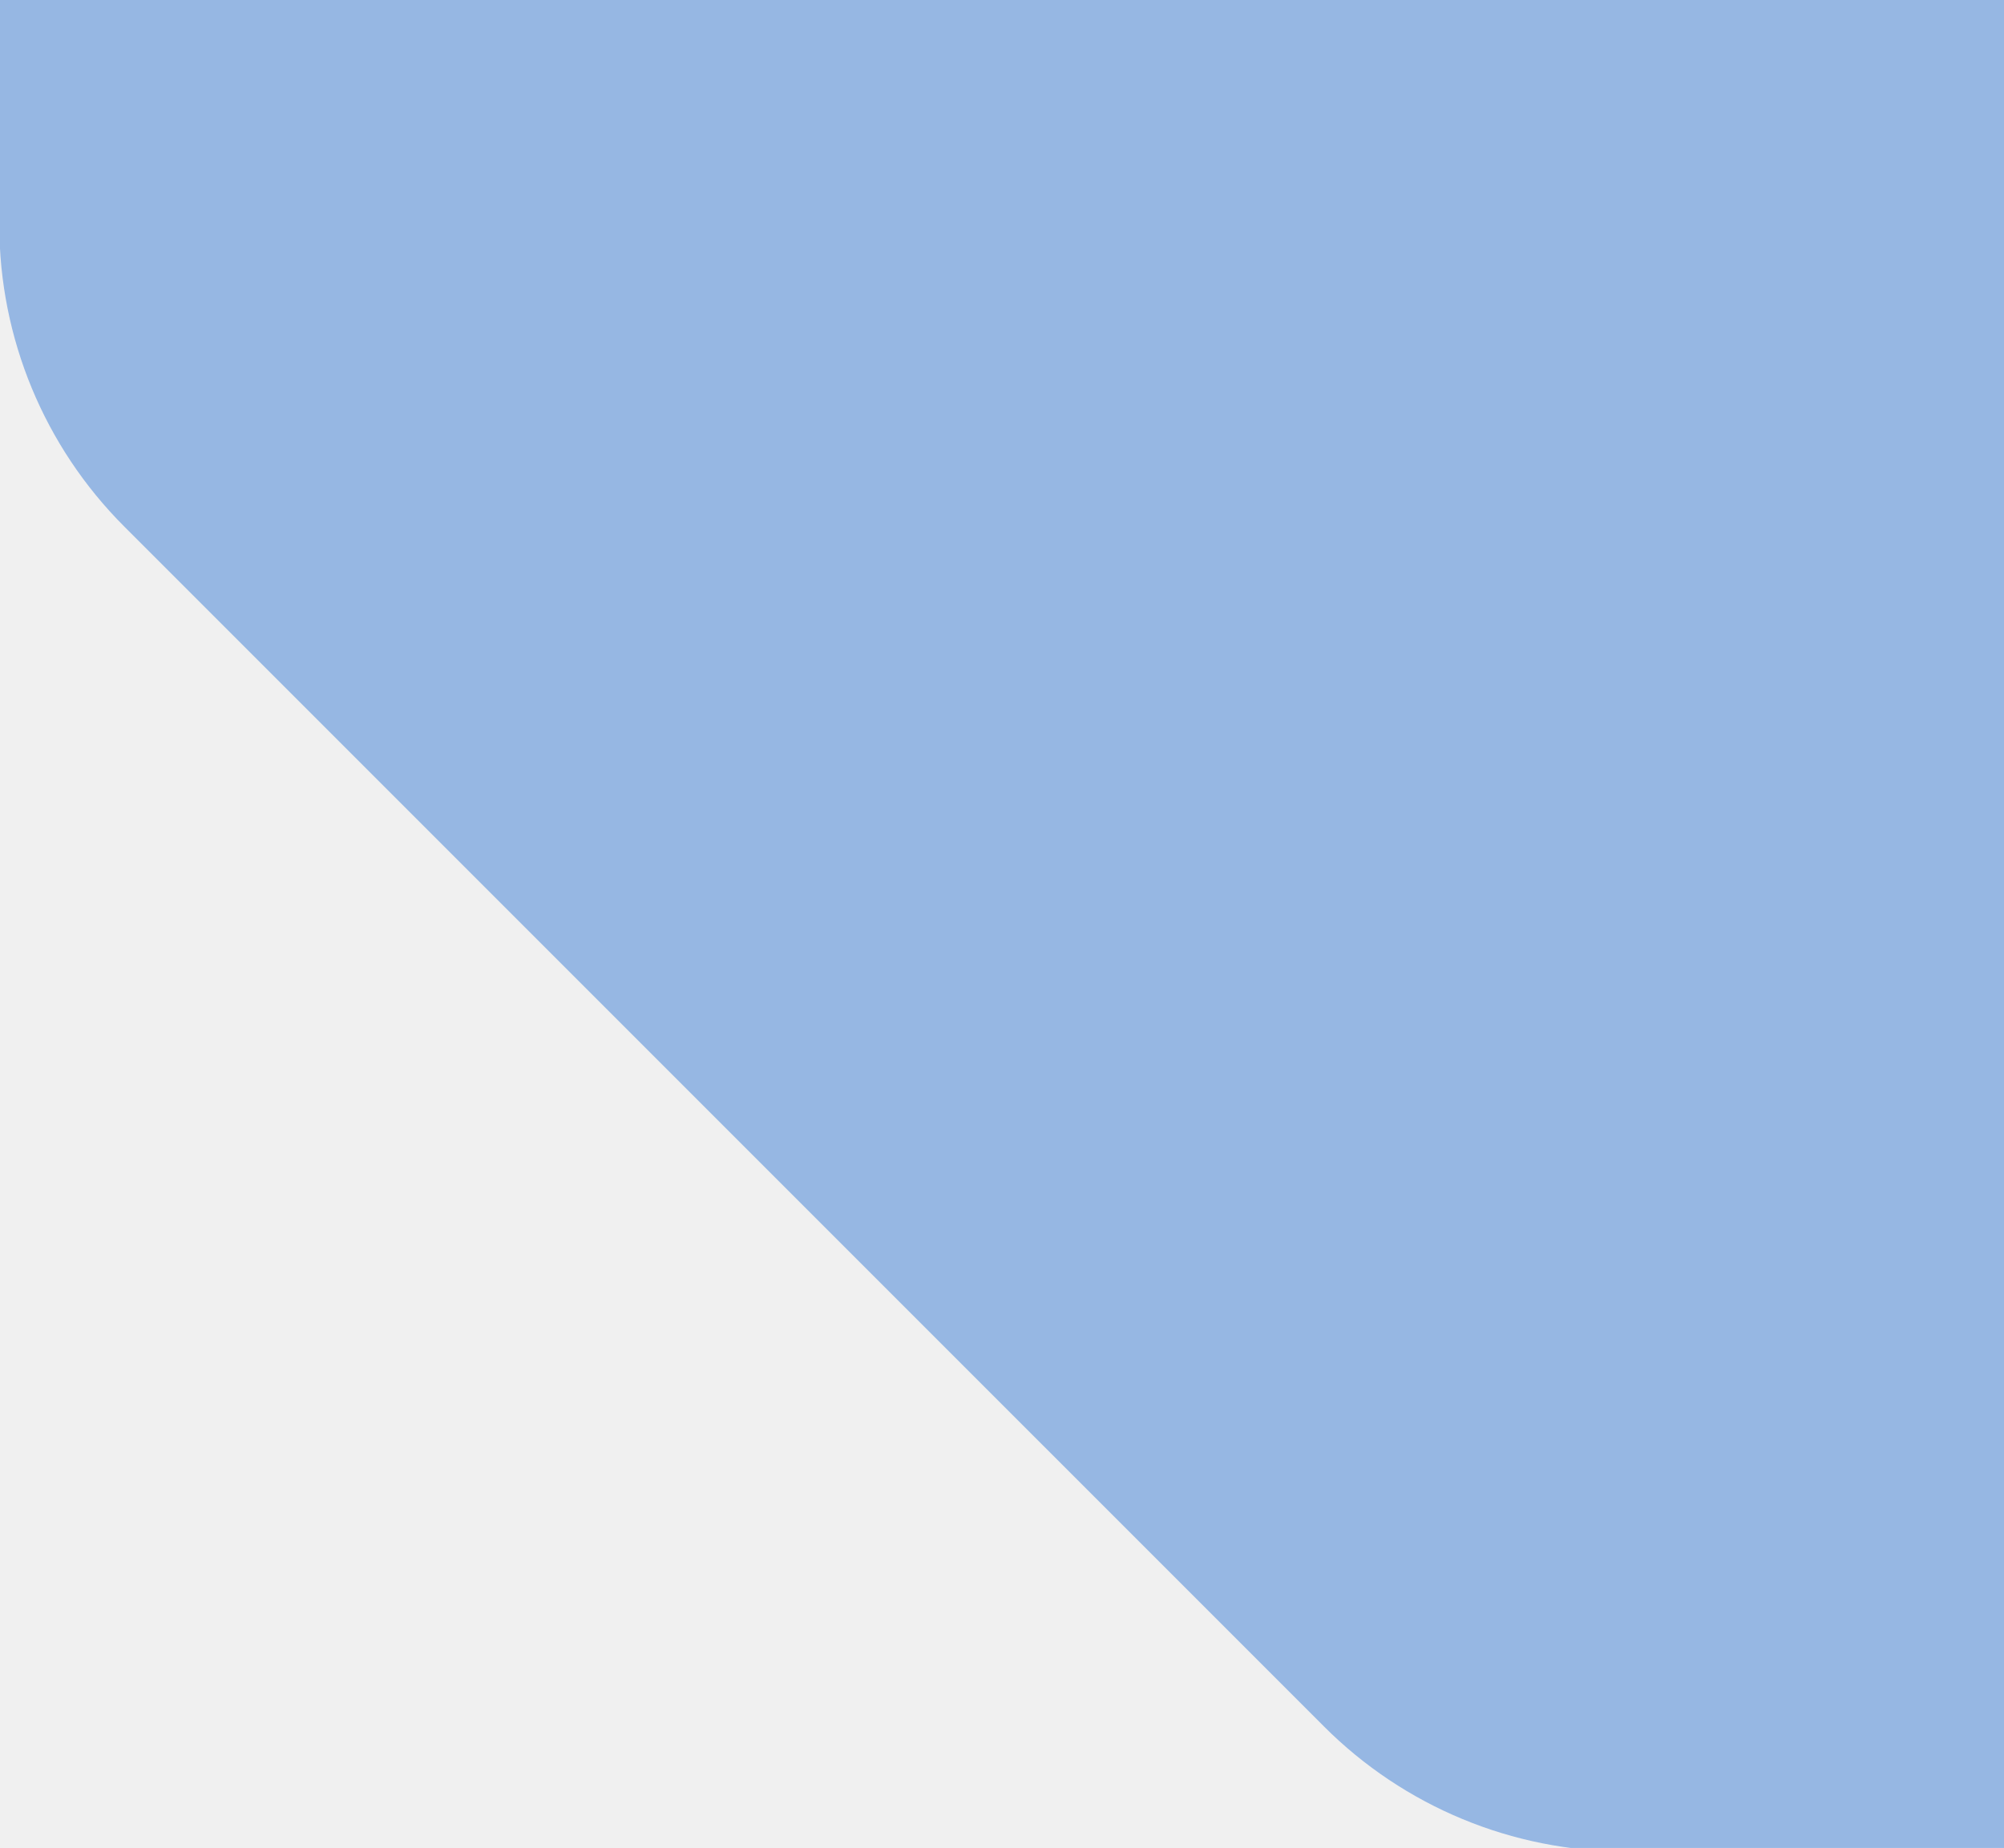
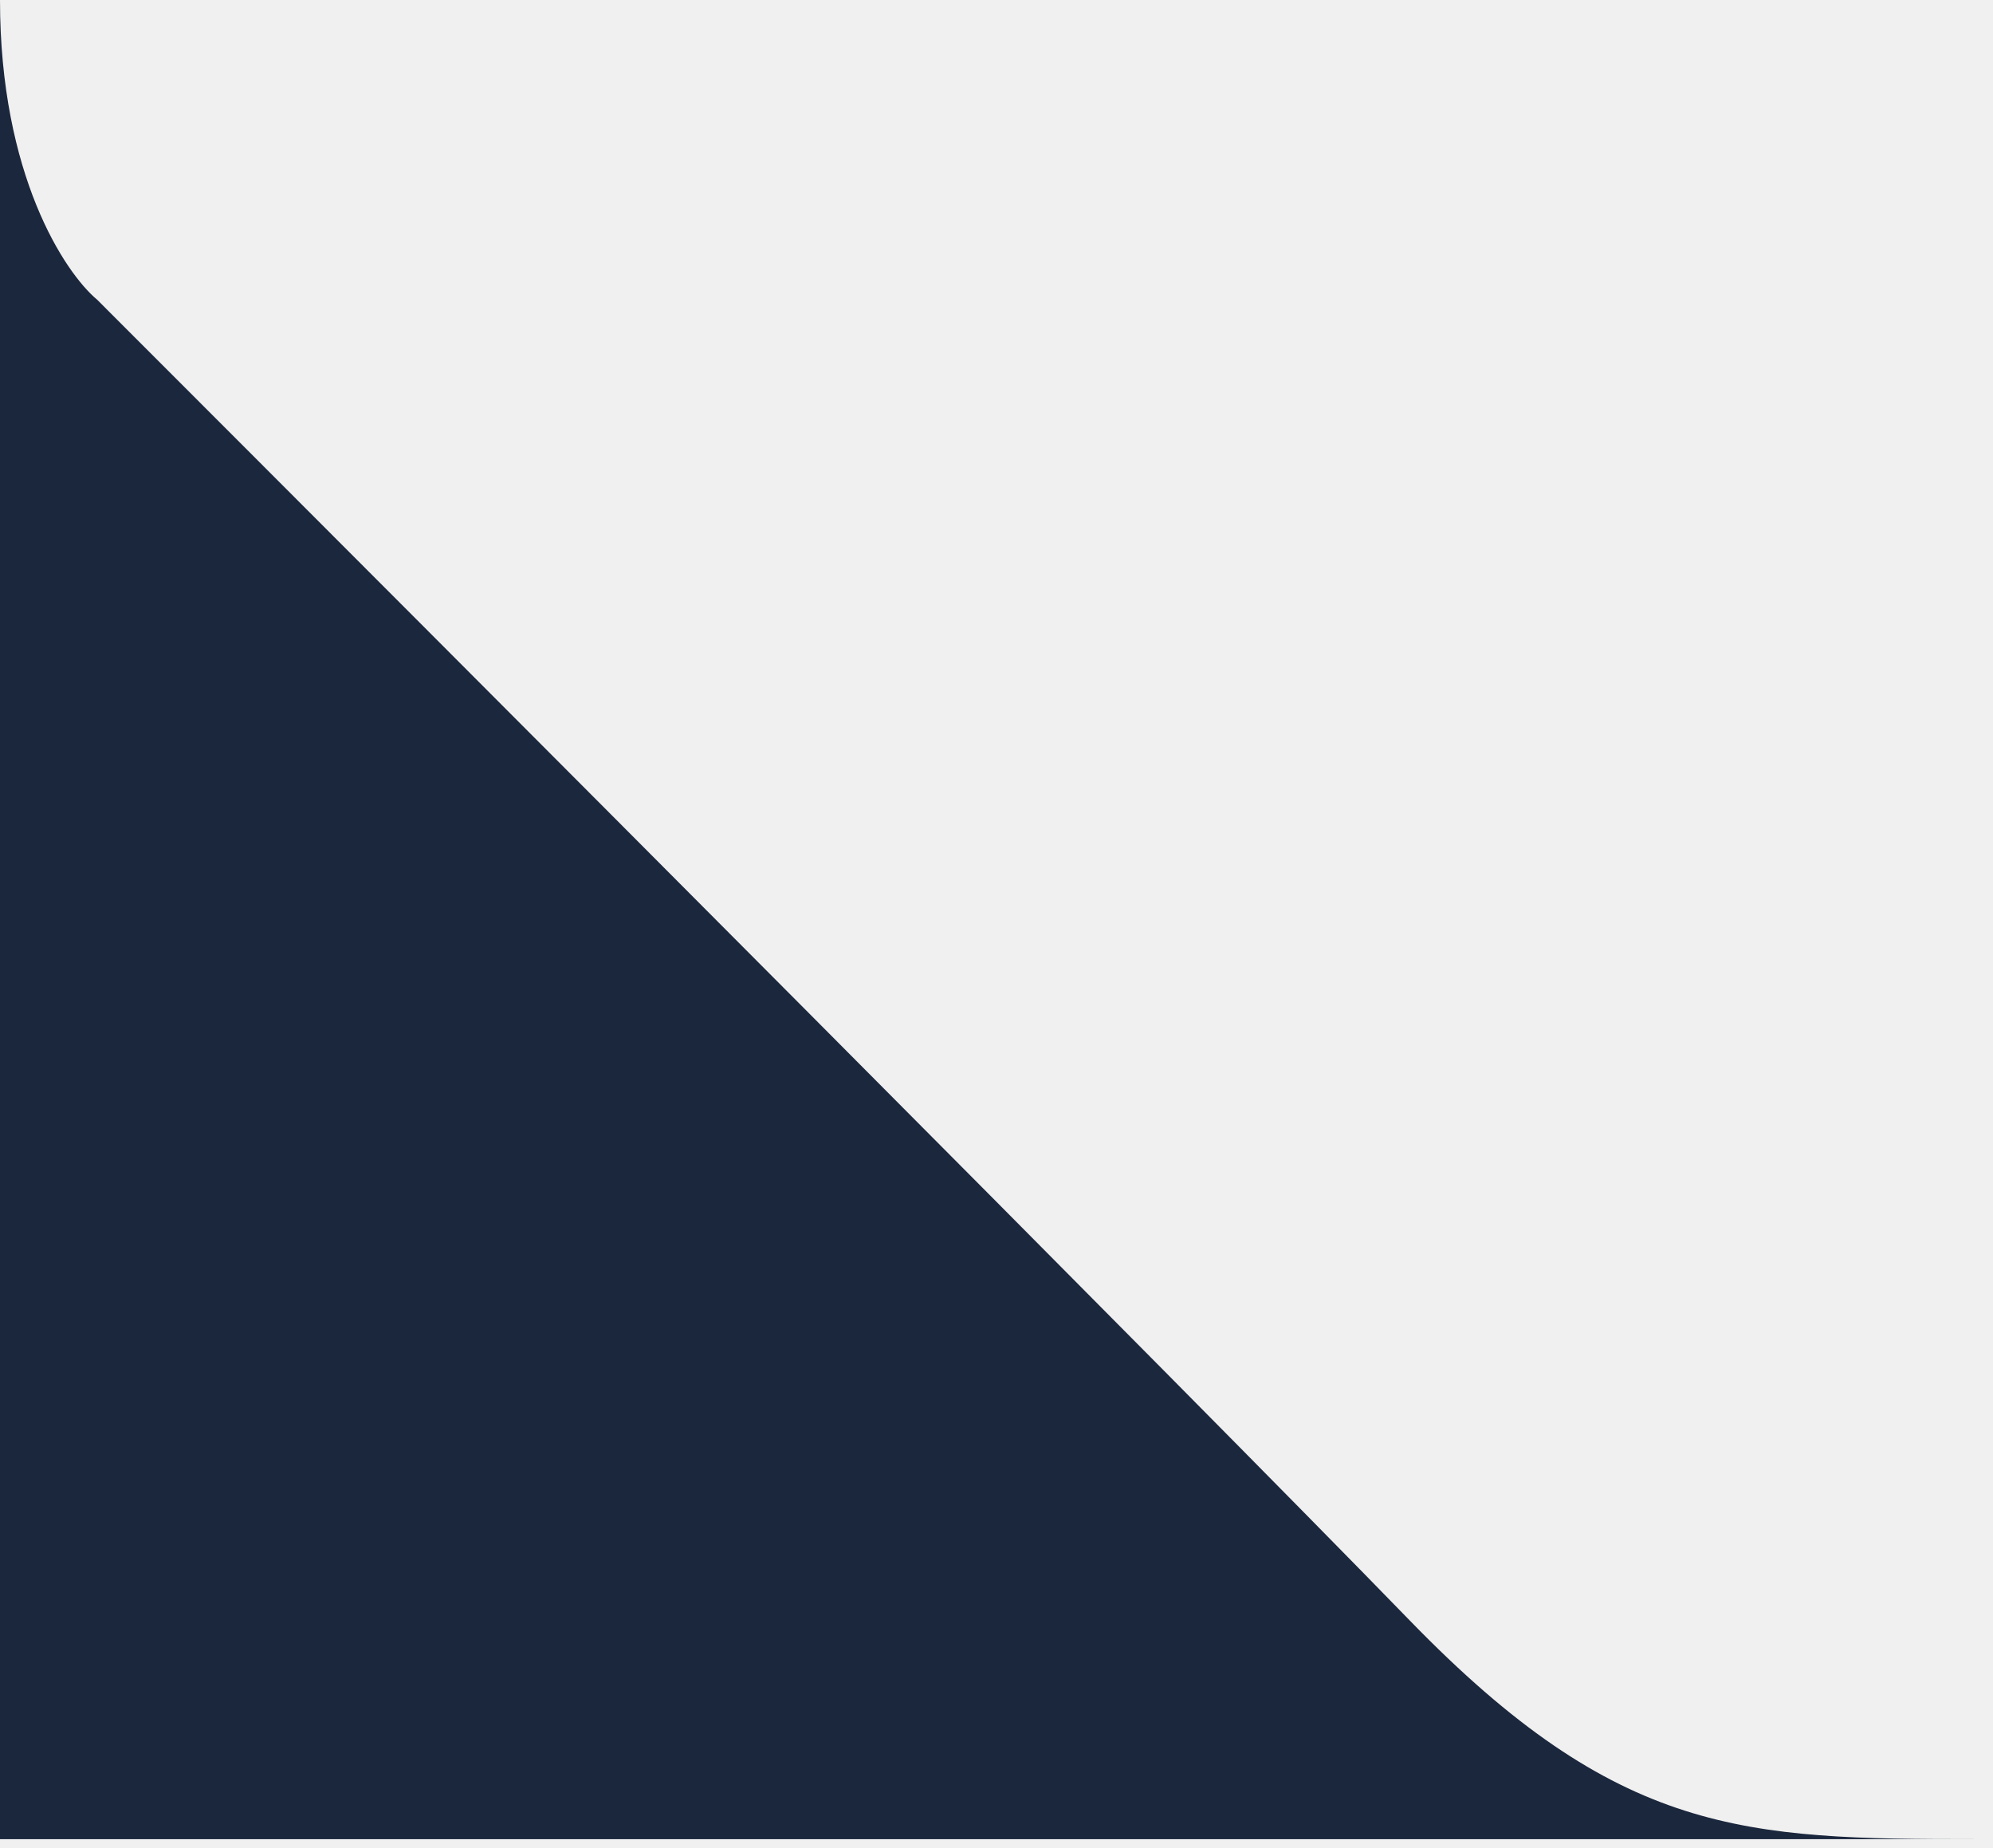
- <svg xmlns="http://www.w3.org/2000/svg" width="141" height="130" viewBox="0 0 141 130" fill="none">
-   <g clip-path="url(#clip0_933_2415)">
-     <path d="M1 -761.25H1603V-0.25H1V-761.25Z" fill="#96B7E3" />
-     <path d="M1576.95 -51.25L24.952 -51.25C11.145 -51.25 -0.048 -40.057 -0.048 -26.25L-0.048 15.824C-0.048 23.78 3.113 31.411 8.739 37.037L93.165 121.463C98.791 127.089 106.422 130.25 114.379 130.25L1576.95 130.25C1590.76 130.25 1601.95 119.057 1601.95 105.25V-26.25C1601.95 -40.057 1590.76 -51.25 1576.95 -51.25Z" fill="#96B7E3" />
-     <path d="M24.952 -1217.5L1576.95 -1217.5C1590.76 -1217.5 1601.95 -1228.69 1601.95 -1242.5V-1284.57C1601.95 -1292.53 1598.79 -1300.16 1593.17 -1305.79L1508.74 -1390.21C1503.11 -1395.84 1495.48 -1399 1487.53 -1399L24.952 -1399C11.145 -1399 -0.048 -1387.81 -0.048 -1374L-0.048 -1242.5C-0.048 -1228.69 11.145 -1217.5 24.952 -1217.5Z" fill="#96B7E3" />
-     <path d="M1 -1266.25H1601V-776.25H1V-1266.25Z" fill="#96B7E3" />
-     <path d="M1577.95 -818.25L25.952 -818.25C12.145 -818.25 0.952 -807.057 0.952 -793.25L0.952 -751.176C0.952 -743.22 4.113 -735.589 9.739 -729.963L94.165 -645.537C99.791 -639.911 107.422 -636.75 115.379 -636.75L1577.95 -636.75C1591.76 -636.75 1602.95 -647.943 1602.95 -661.75V-793.25C1602.95 -807.057 1591.76 -818.25 1577.95 -818.25Z" fill="#96B7E3" />
-   </g>
-   <defs>
-     <clipPath id="clip0_933_2415">
-       <rect width="141" height="130" fill="white" />
-     </clipPath>
-   </defs>
+ <svg xmlns="http://www.w3.org/2000/svg" width="123" height="114" viewBox="0 0 123 114" fill="none">
+   <path d="M122.674 113.5L123 113.5H122.005C122.226 113.5 122.449 113.5 122.674 113.5Z" fill="#1B273D" />
+   <path d="M123 113.5L122.674 113.5C122.449 113.5 122.226 113.5 122.005 113.5H0V0C0 10.8 4 16.833 6 18.5C27.5 40 73.8 86.4 87 100C99.905 113.296 107.649 113.498 122.005 113.5H123Z" fill="#1B273D" />
</svg>
